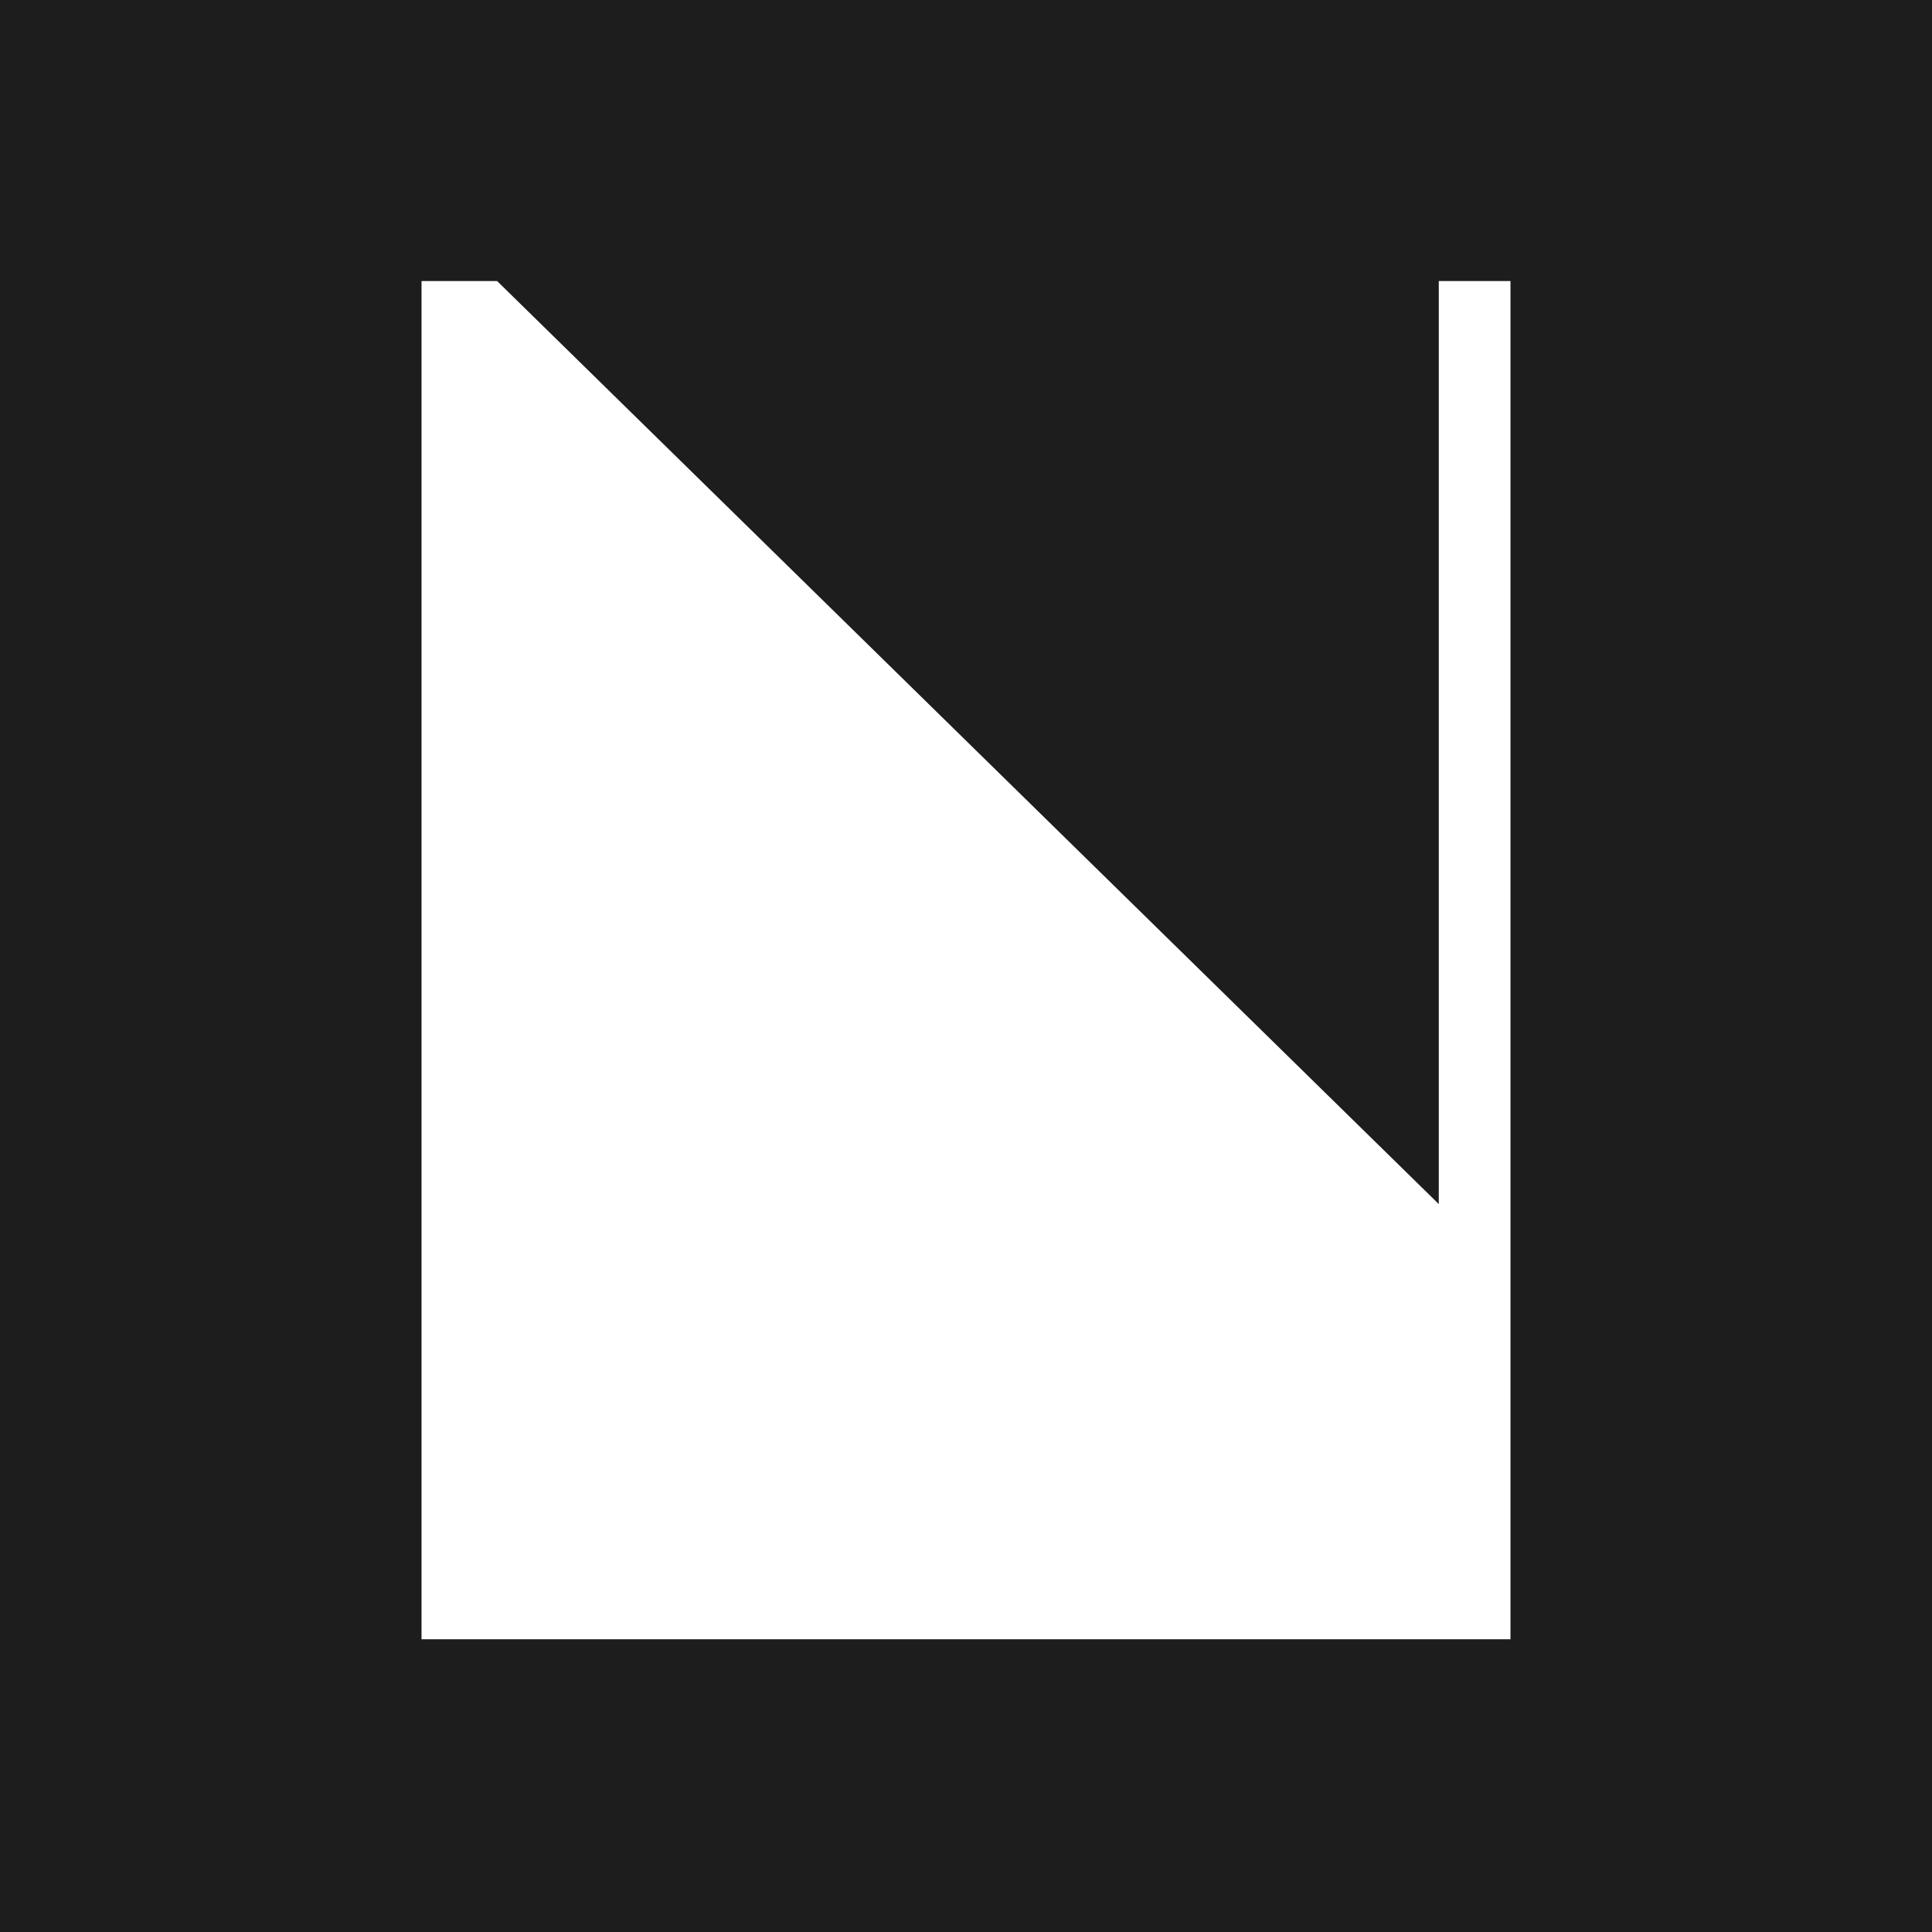
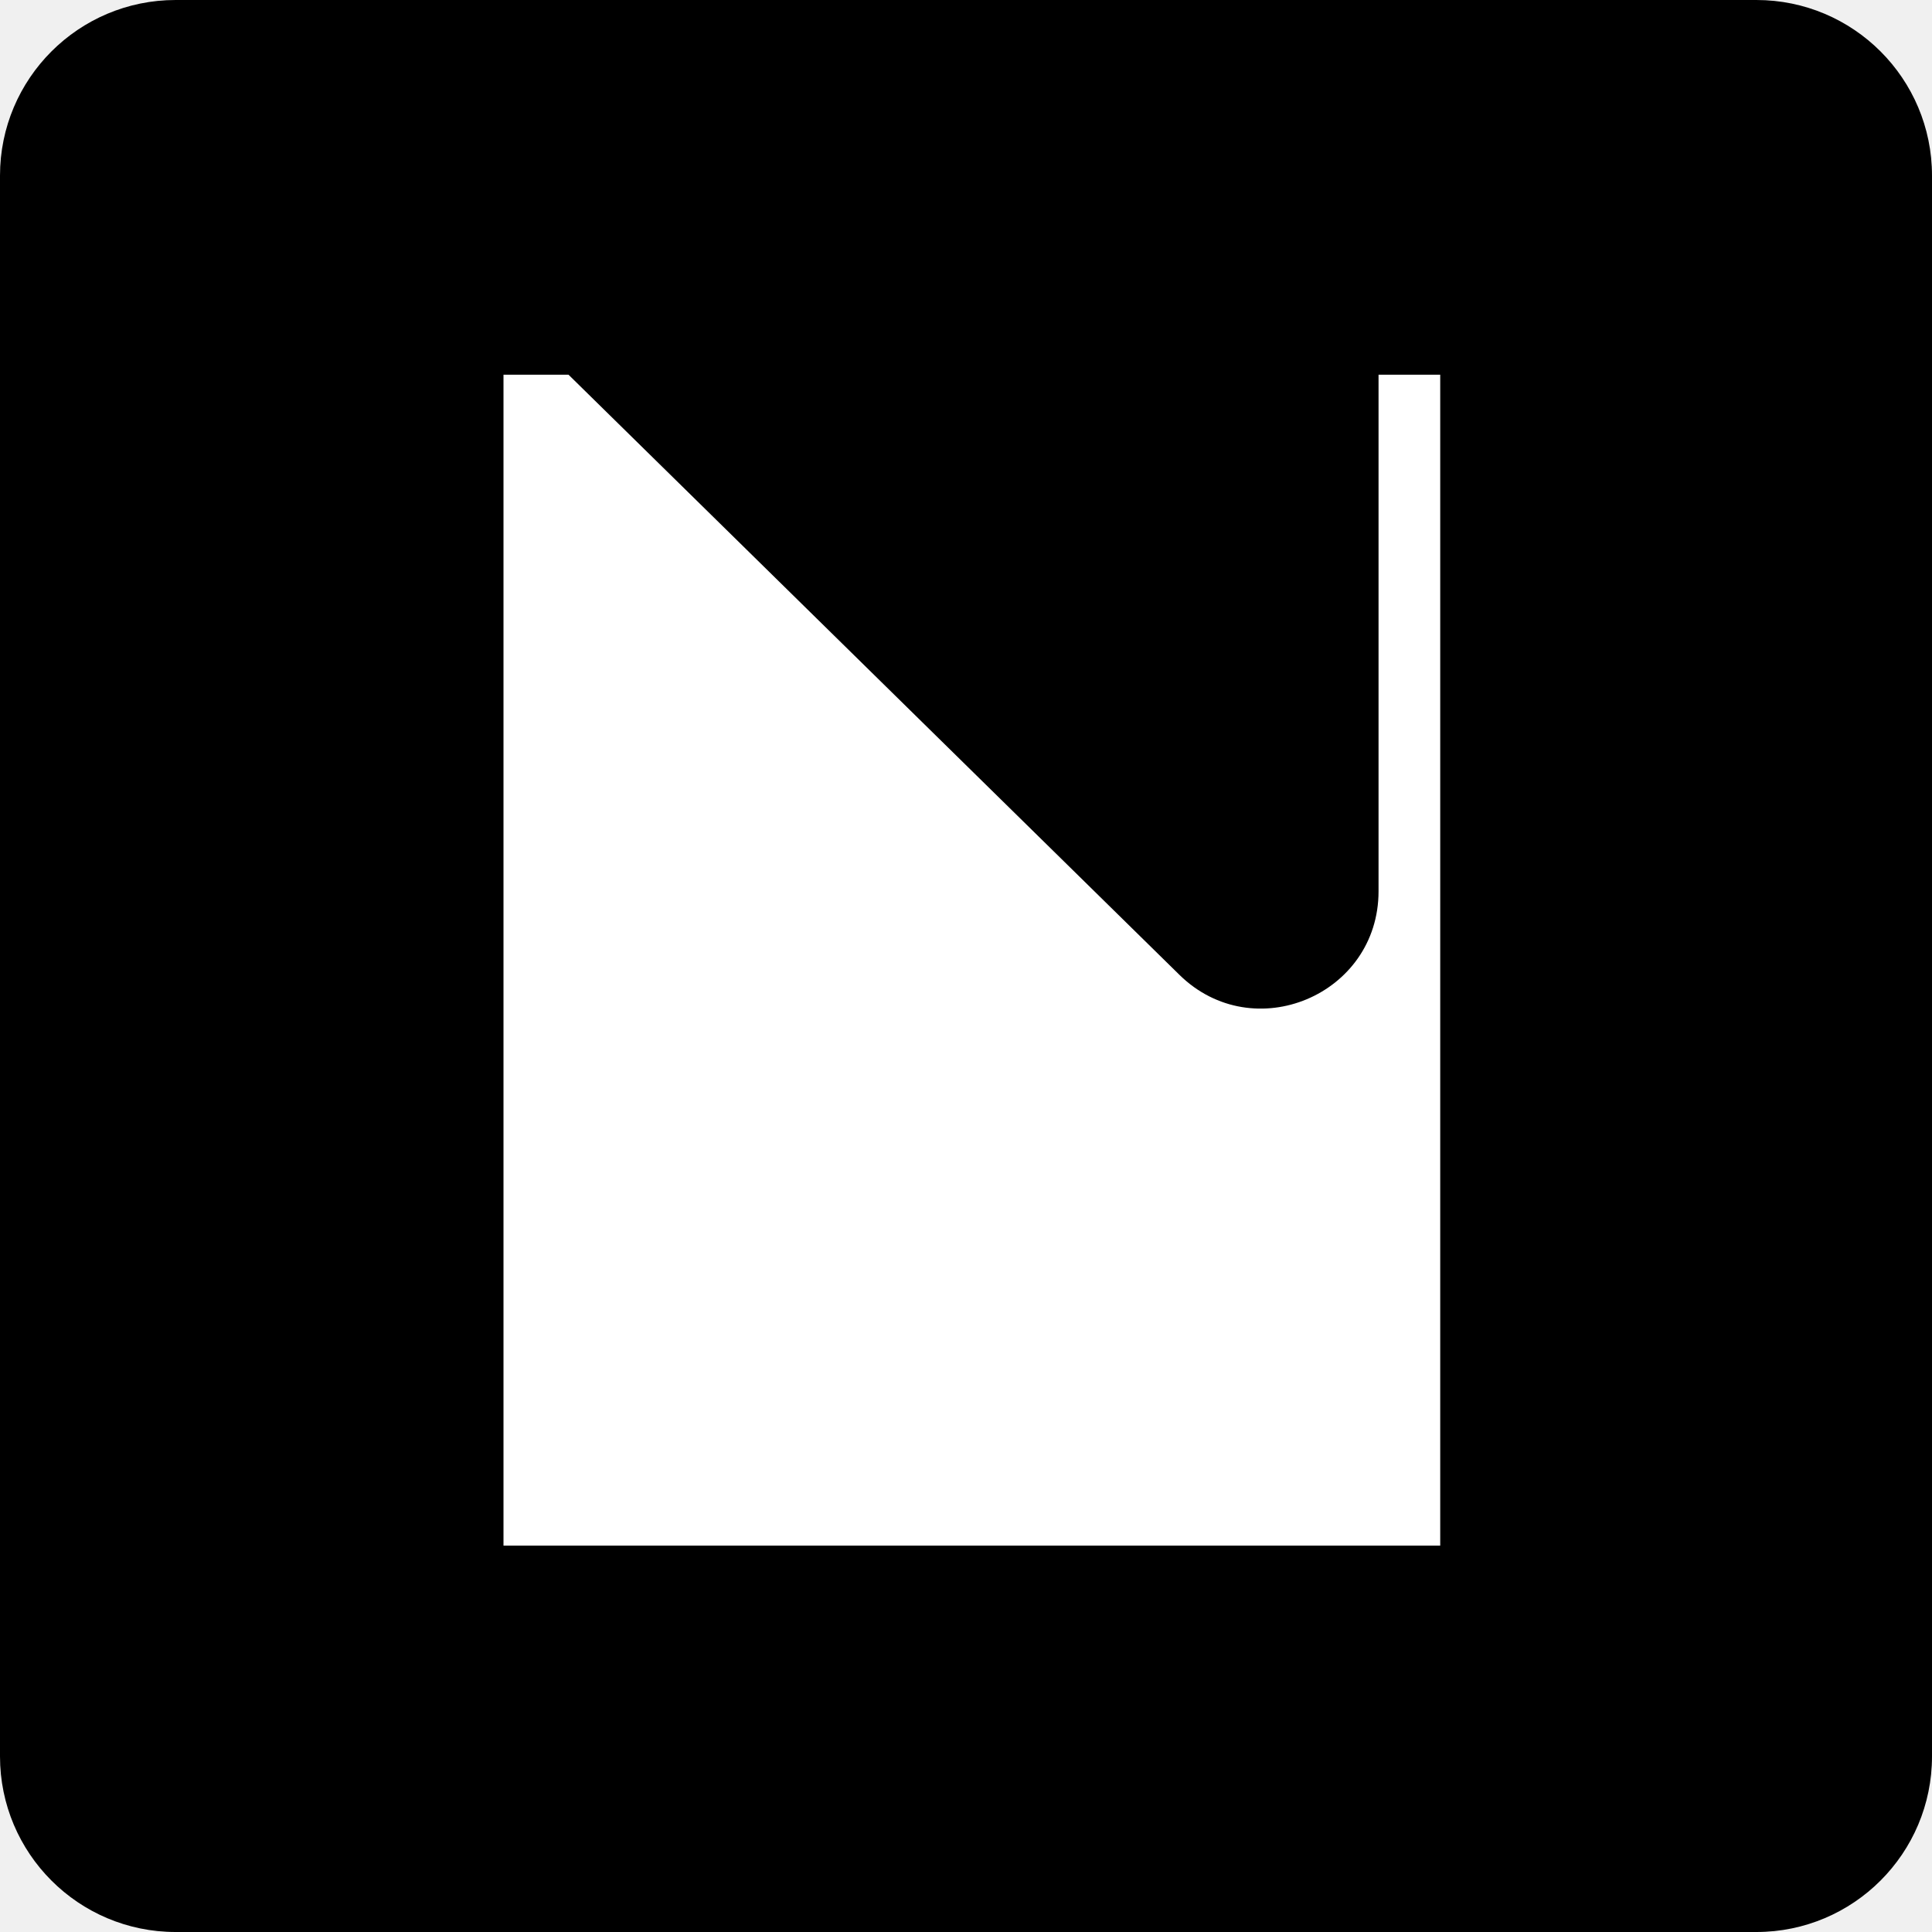
<svg xmlns="http://www.w3.org/2000/svg" width="165" height="165" viewBox="0 0 165 165" fill="none">
-   <rect width="165" height="165" fill="#1D1D1D" />
-   <path d="M36 140V24H42.454L122.877 102.833V24H129V140H36Z" fill="white" />
+   <rect width="165" height="165" rx="15" fill="black" />
+   <path d="M43 132V32H48.552L100.725 83.252C107.05 89.466 117.733 84.985 117.733 76.118V32H123V132H43Z" fill="white" />
</svg>
